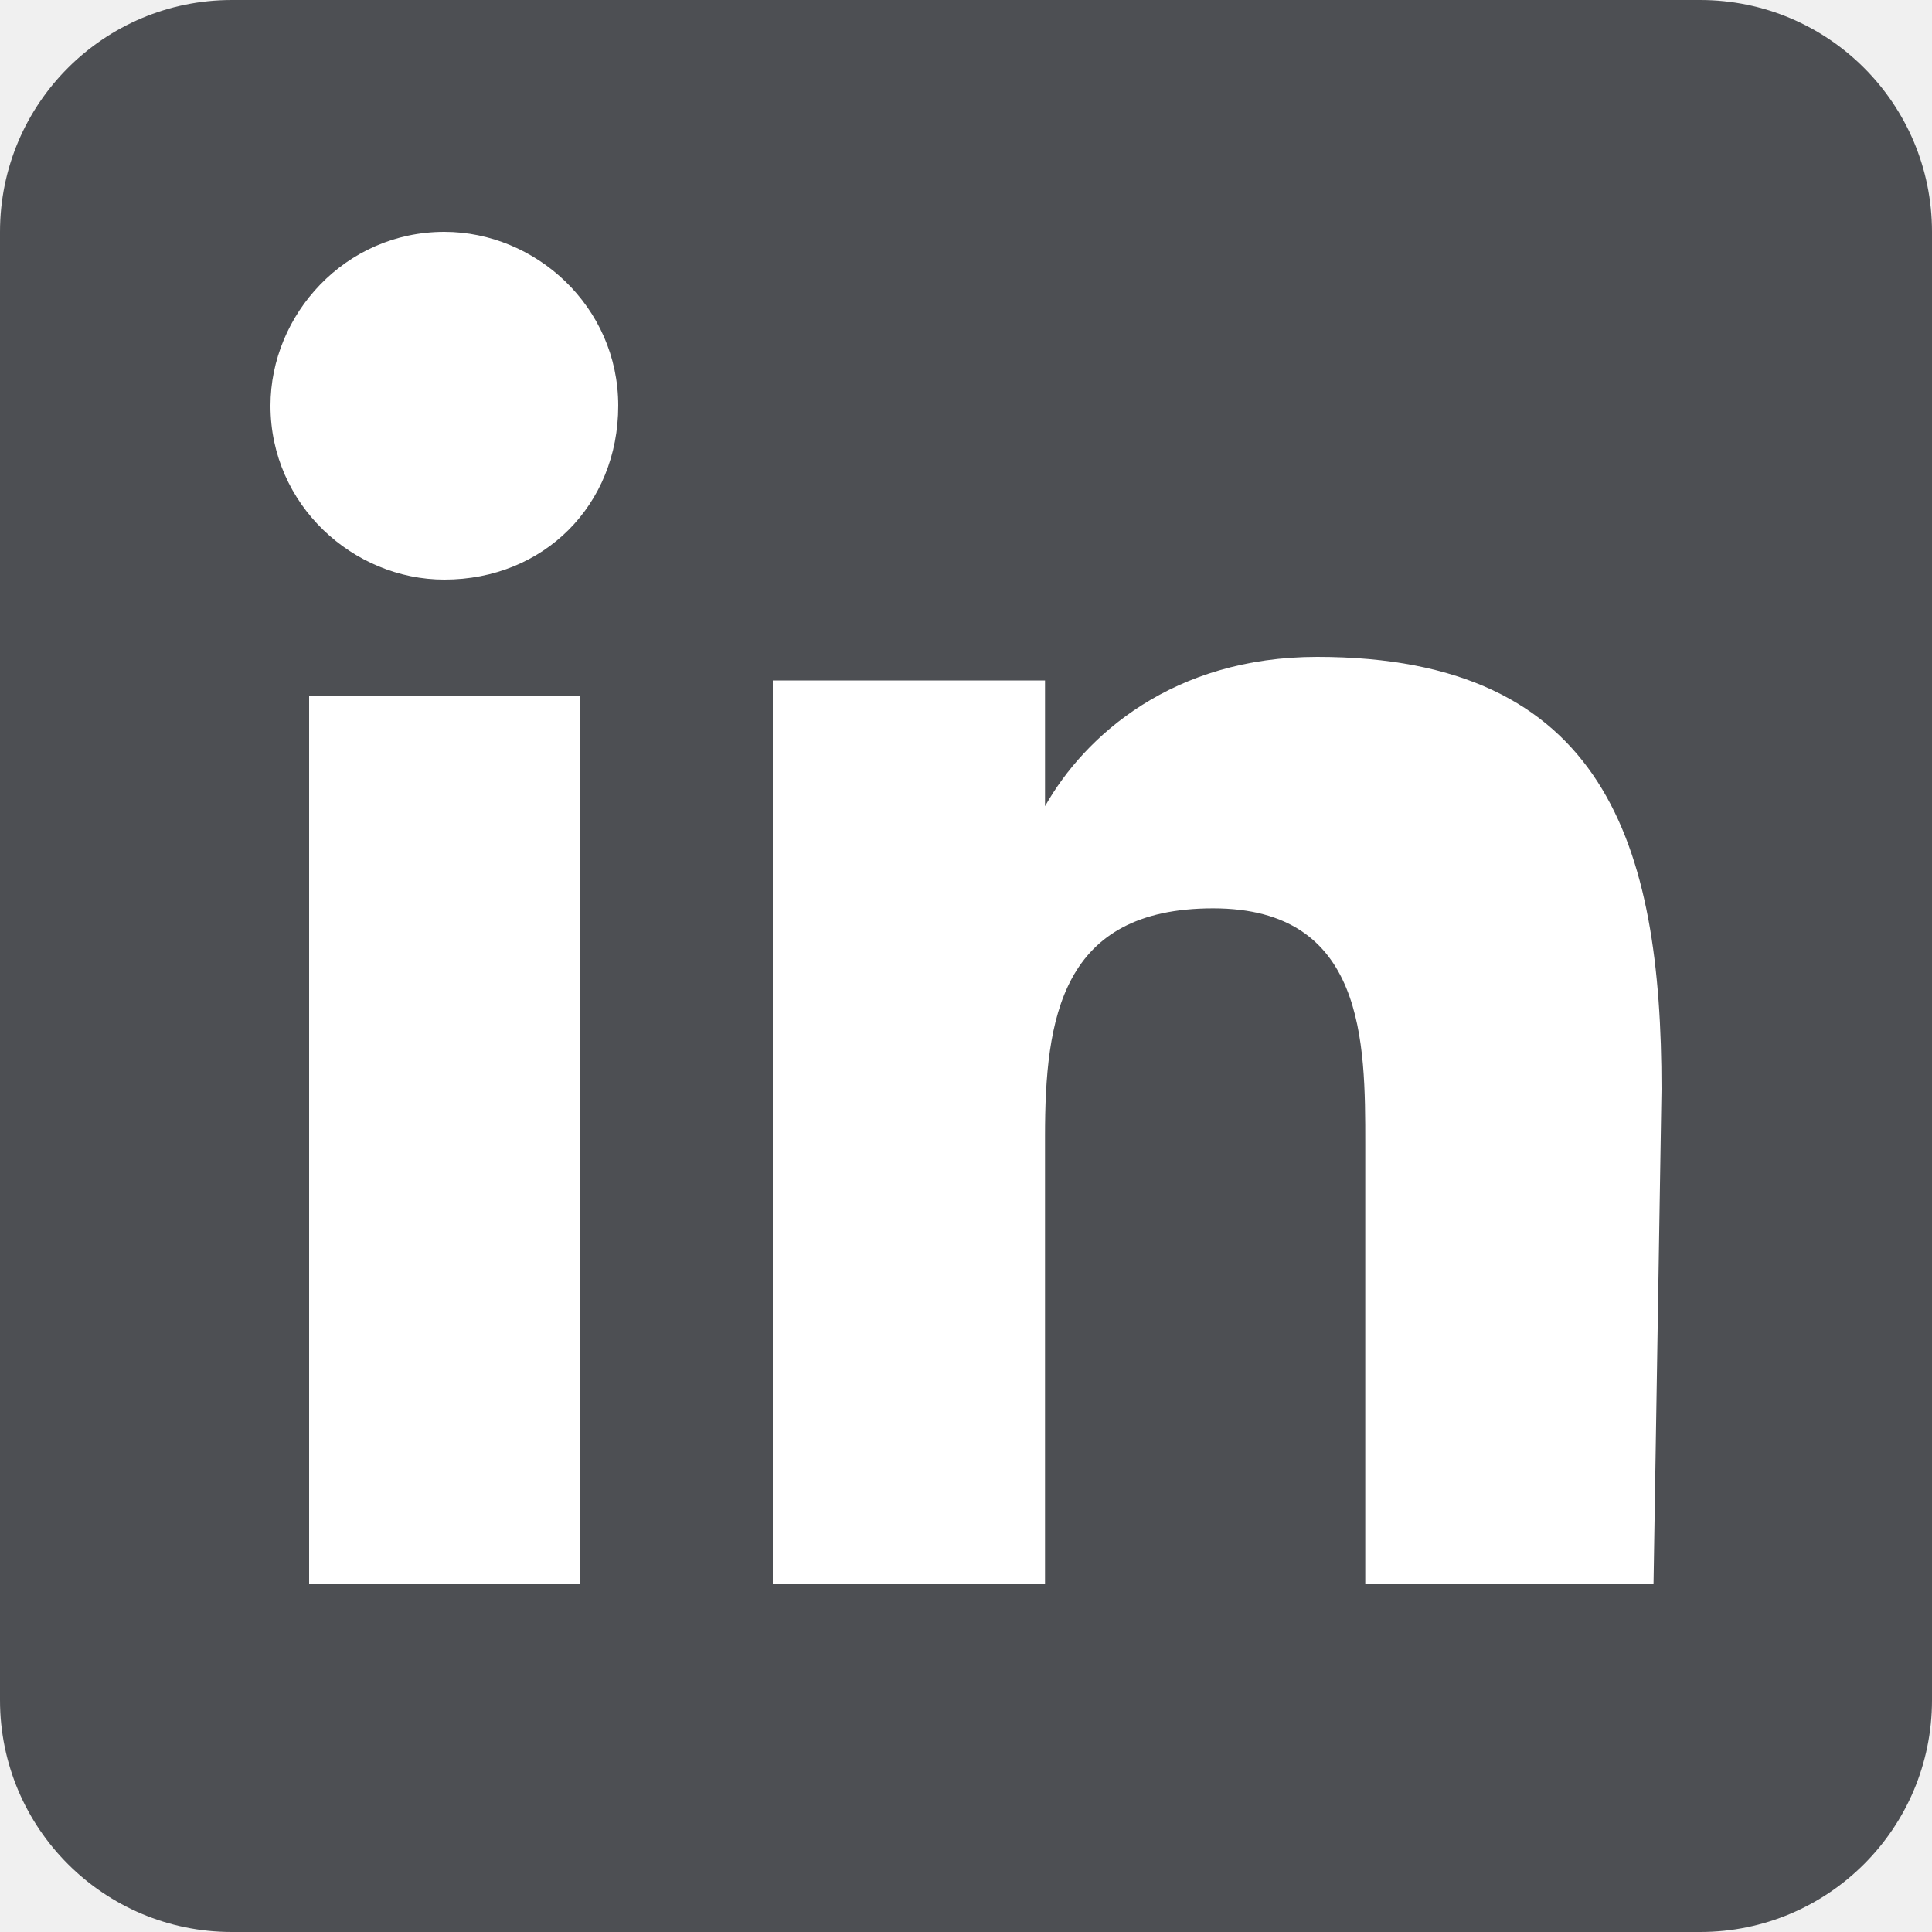
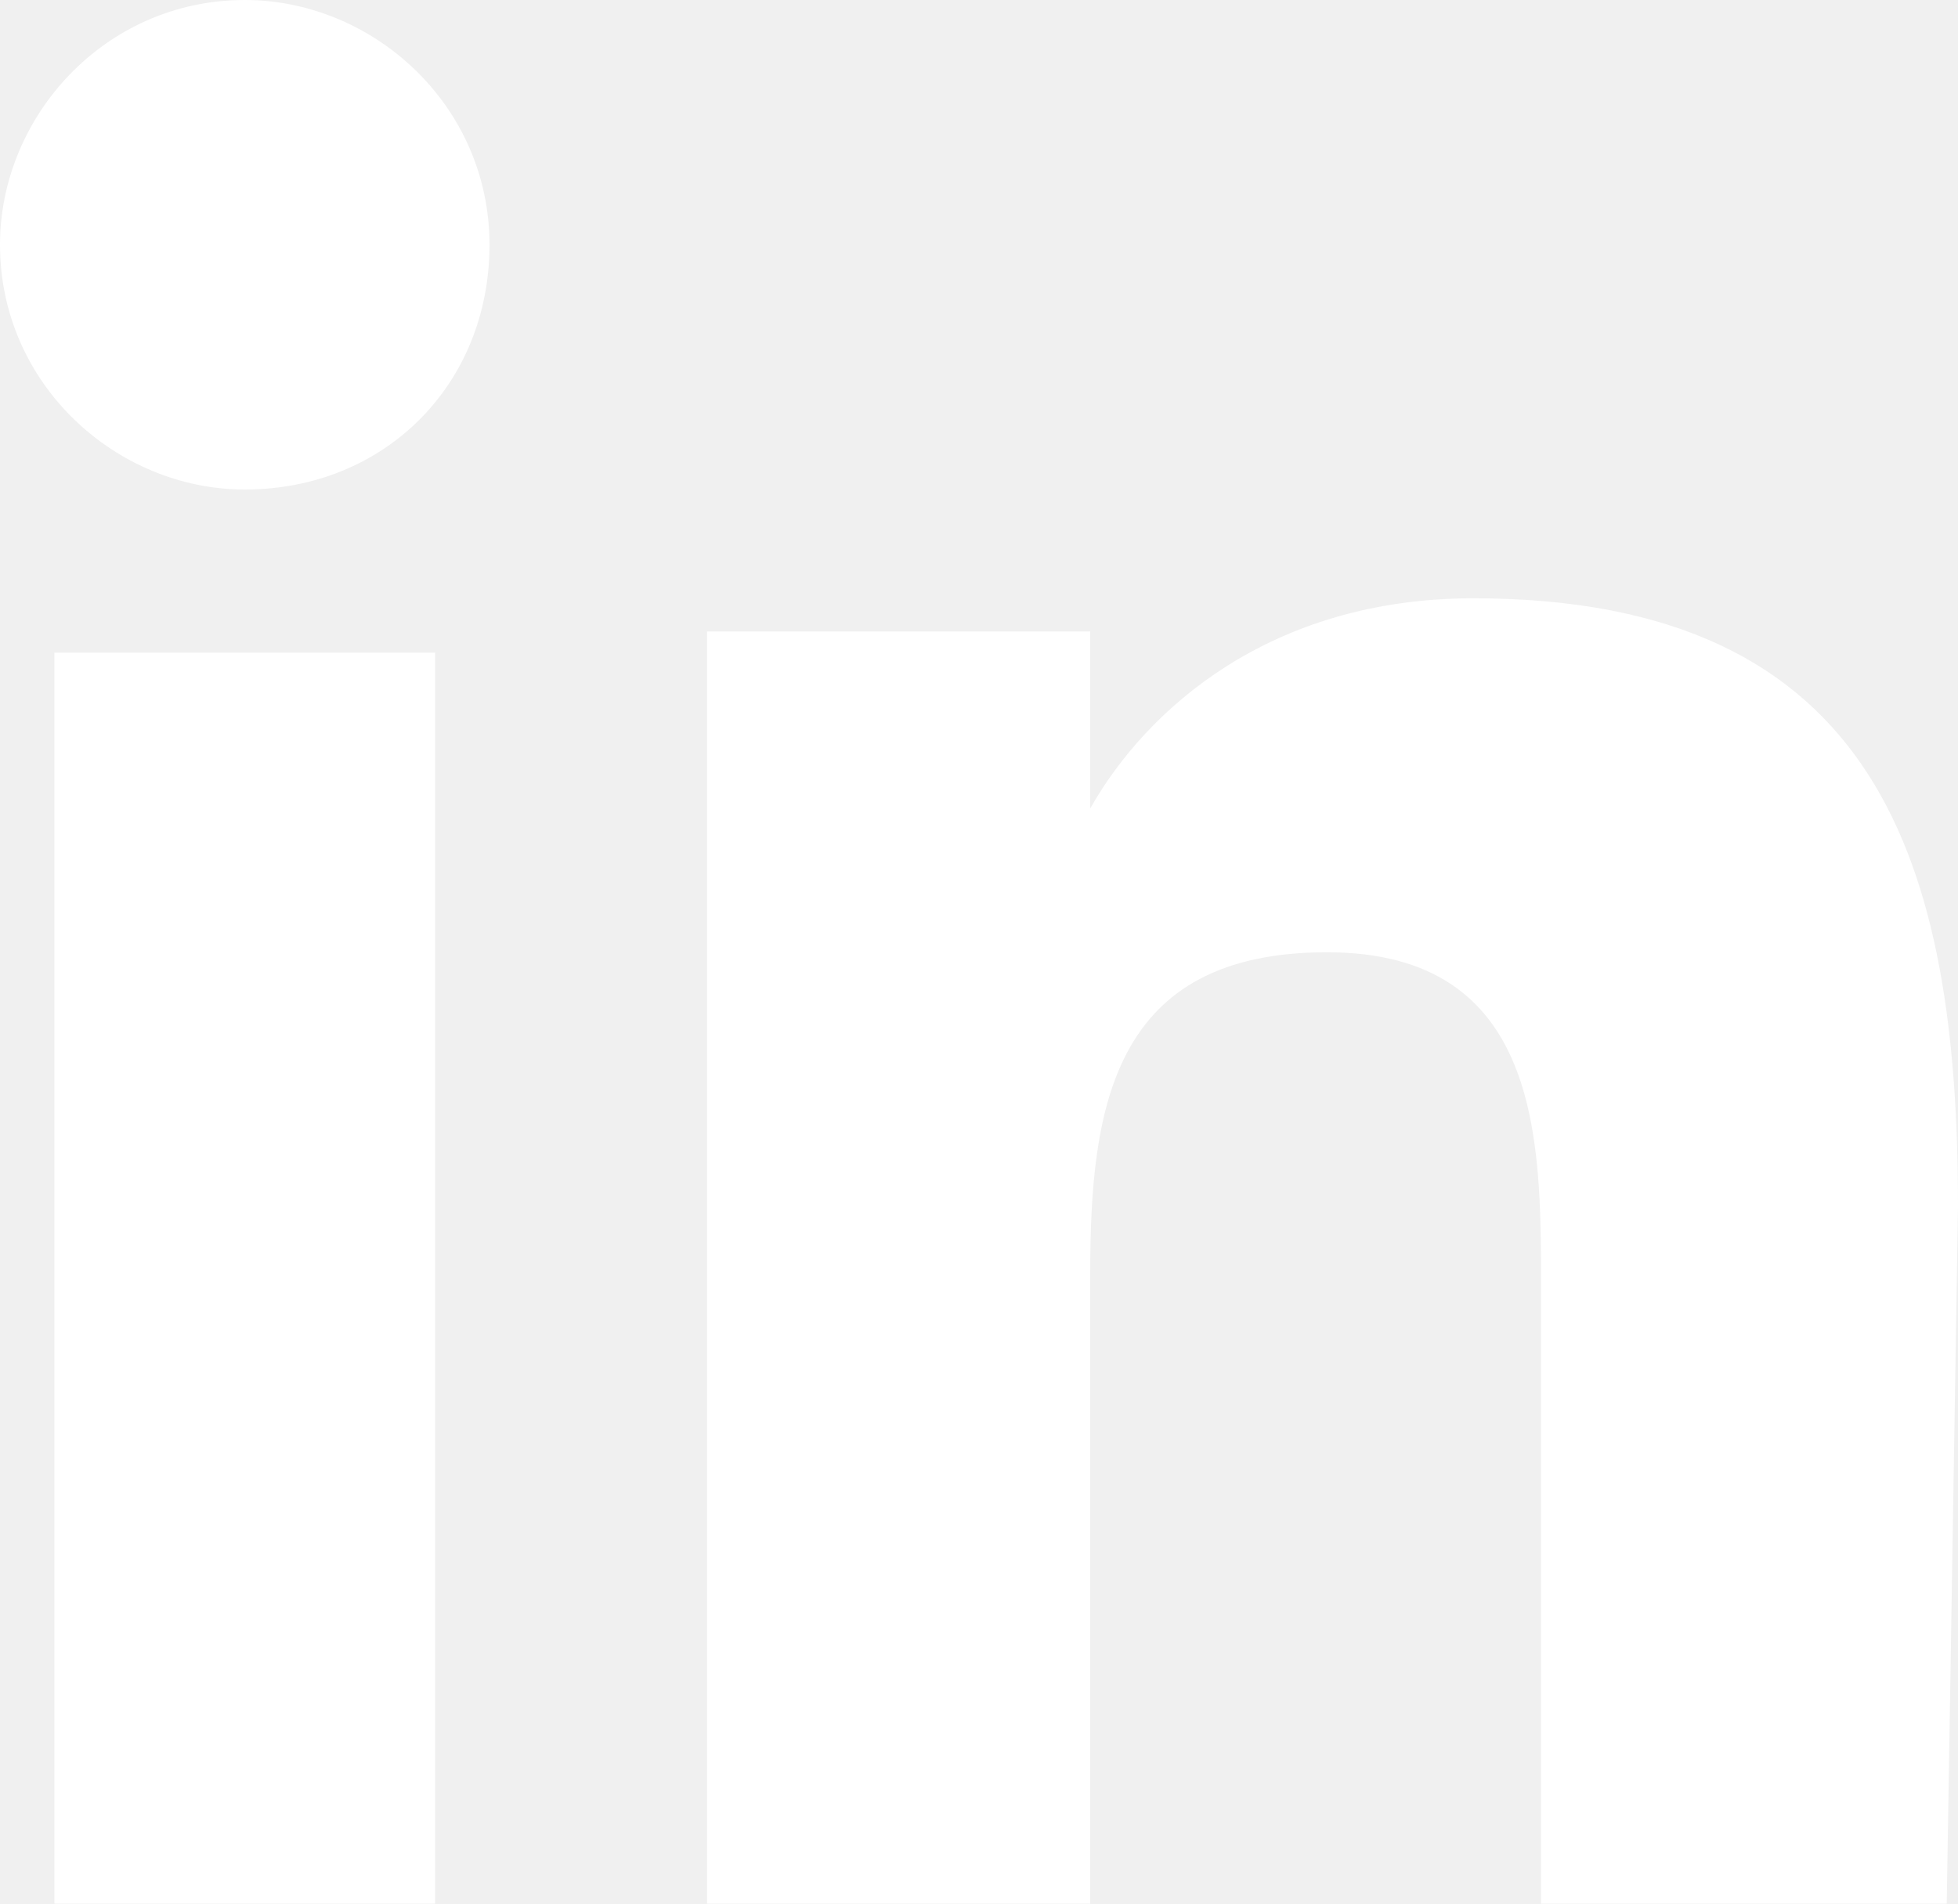
- <svg xmlns="http://www.w3.org/2000/svg" width="50px" height="50px" viewBox="0 0 50 50" version="1.1">
+ <svg xmlns="http://www.w3.org/2000/svg" width="36px" height="35px" viewBox="0 0 36 35" version="1.1">
  <g id="Page-1" stroke="none" stroke-width="1" fill="none" fill-rule="evenodd">
-     <g id="hackernew-2">
-       <rect id="rect2984" fill="#4D4F53" x="0" y="0" width="50" height="50" rx="6" />
-       <path d="M42.793,41 L35.333,41 L35.333,29.61 C35.333,26.966 35.333,23.508 31.396,23.508 C27.459,23.508 27.045,26.356 27.045,29.407 L27.045,41 L20,41 L20,17.61 L27.045,17.61 L27.045,20.864 C28.081,19.034 30.36,17 34.09,17 C41.55,17 43,21.881 43,28.186 L42.793,41 Z M11.5,15 C9.143,15 7,13.071 7,10.5 C7,8.143 8.929,6 11.5,6 C13.857,6 16,7.929 16,10.5 C16,13.071 14.071,15 11.5,15 Z M14.806,41 L8,41 L8,18 L15,18 L15,41 L14.806,41 Z" id="Shape" fill="#FFFFFF" fill-rule="nonzero" />
+     <g id="linkedin" transform="translate(-7, -6)" fill="#FFFFFF" fill-rule="nonzero">
+       <path d="M42.793,41 L35.333,41 L35.333,29.61 C35.333,26.966 35.333,23.508 31.396,23.508 C27.459,23.508 27.045,26.356 27.045,29.407 L27.045,41 L20,41 L20,17.61 L27.045,17.61 L27.045,20.864 C28.081,19.034 30.36,17 34.09,17 C41.55,17 43,21.881 43,28.186 L42.793,41 Z M11.5,15 C9.143,15 7,13.071 7,10.5 C7,8.143 8.929,6 11.5,6 C13.857,6 16,7.929 16,10.5 C16,13.071 14.071,15 11.5,15 Z M14.806,41 L8,41 L8,18 L15,18 L15,41 L14.806,41 Z" id="Shape" />
    </g>
  </g>
</svg>
